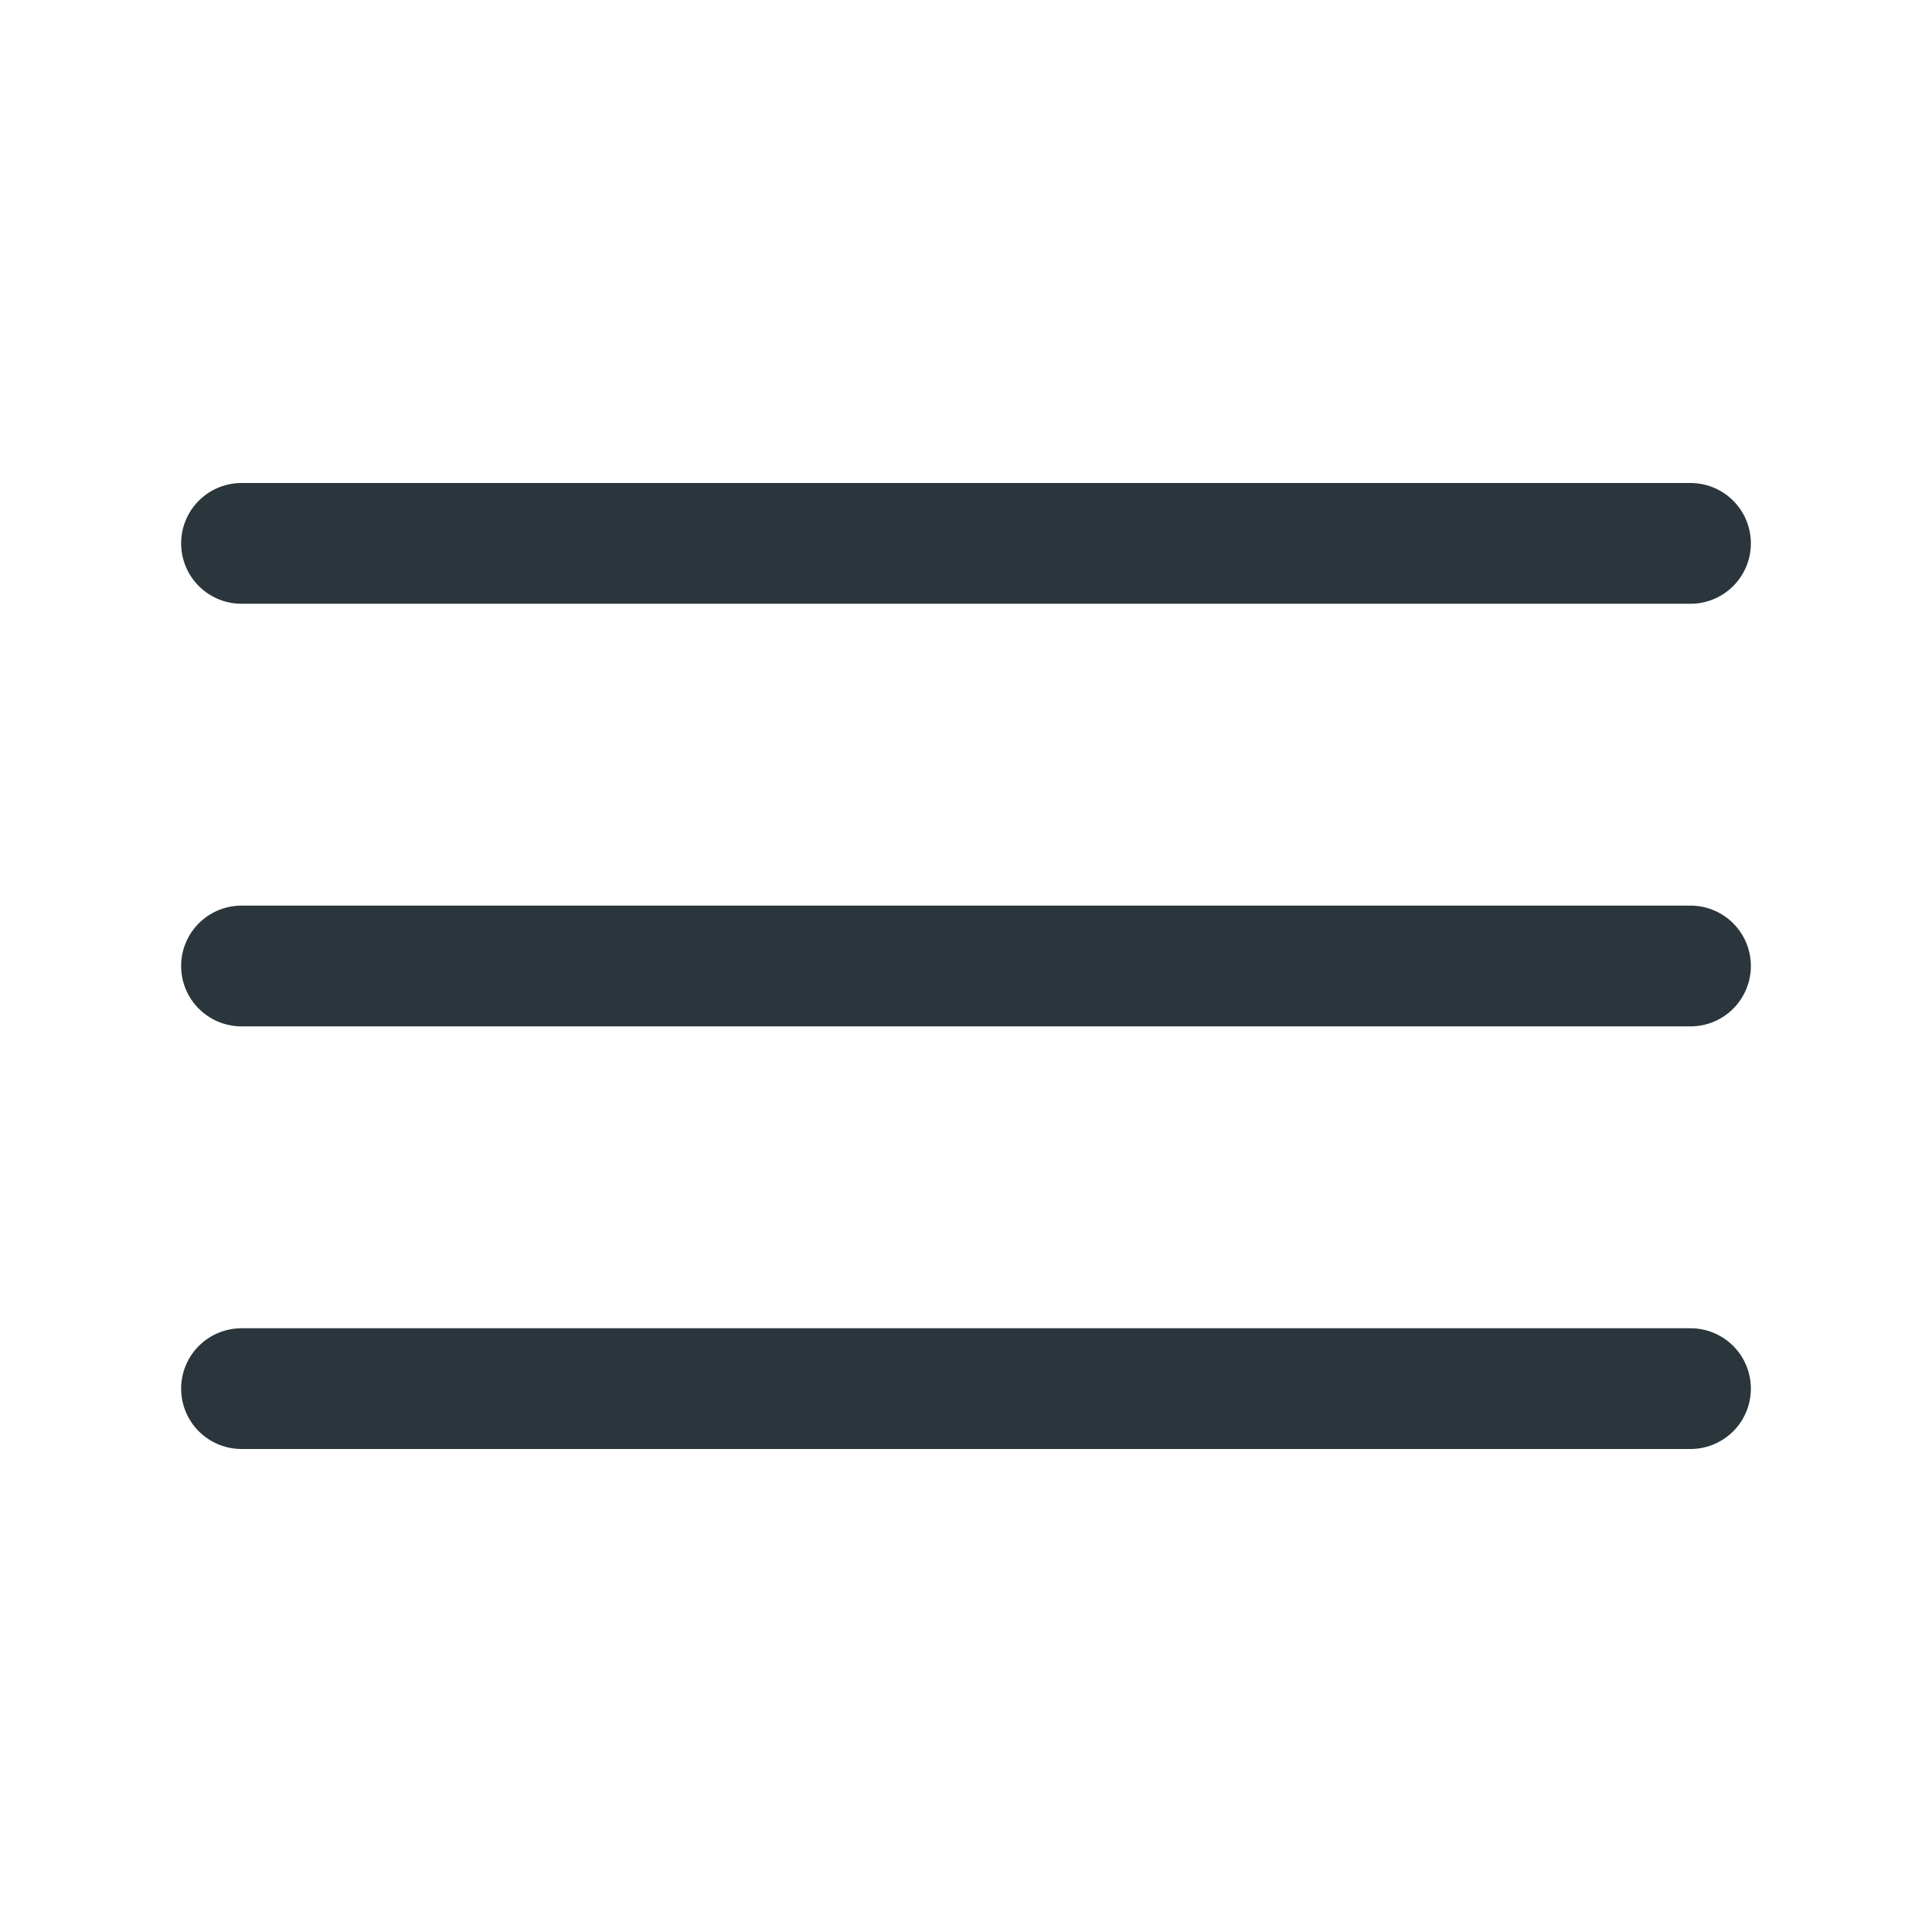
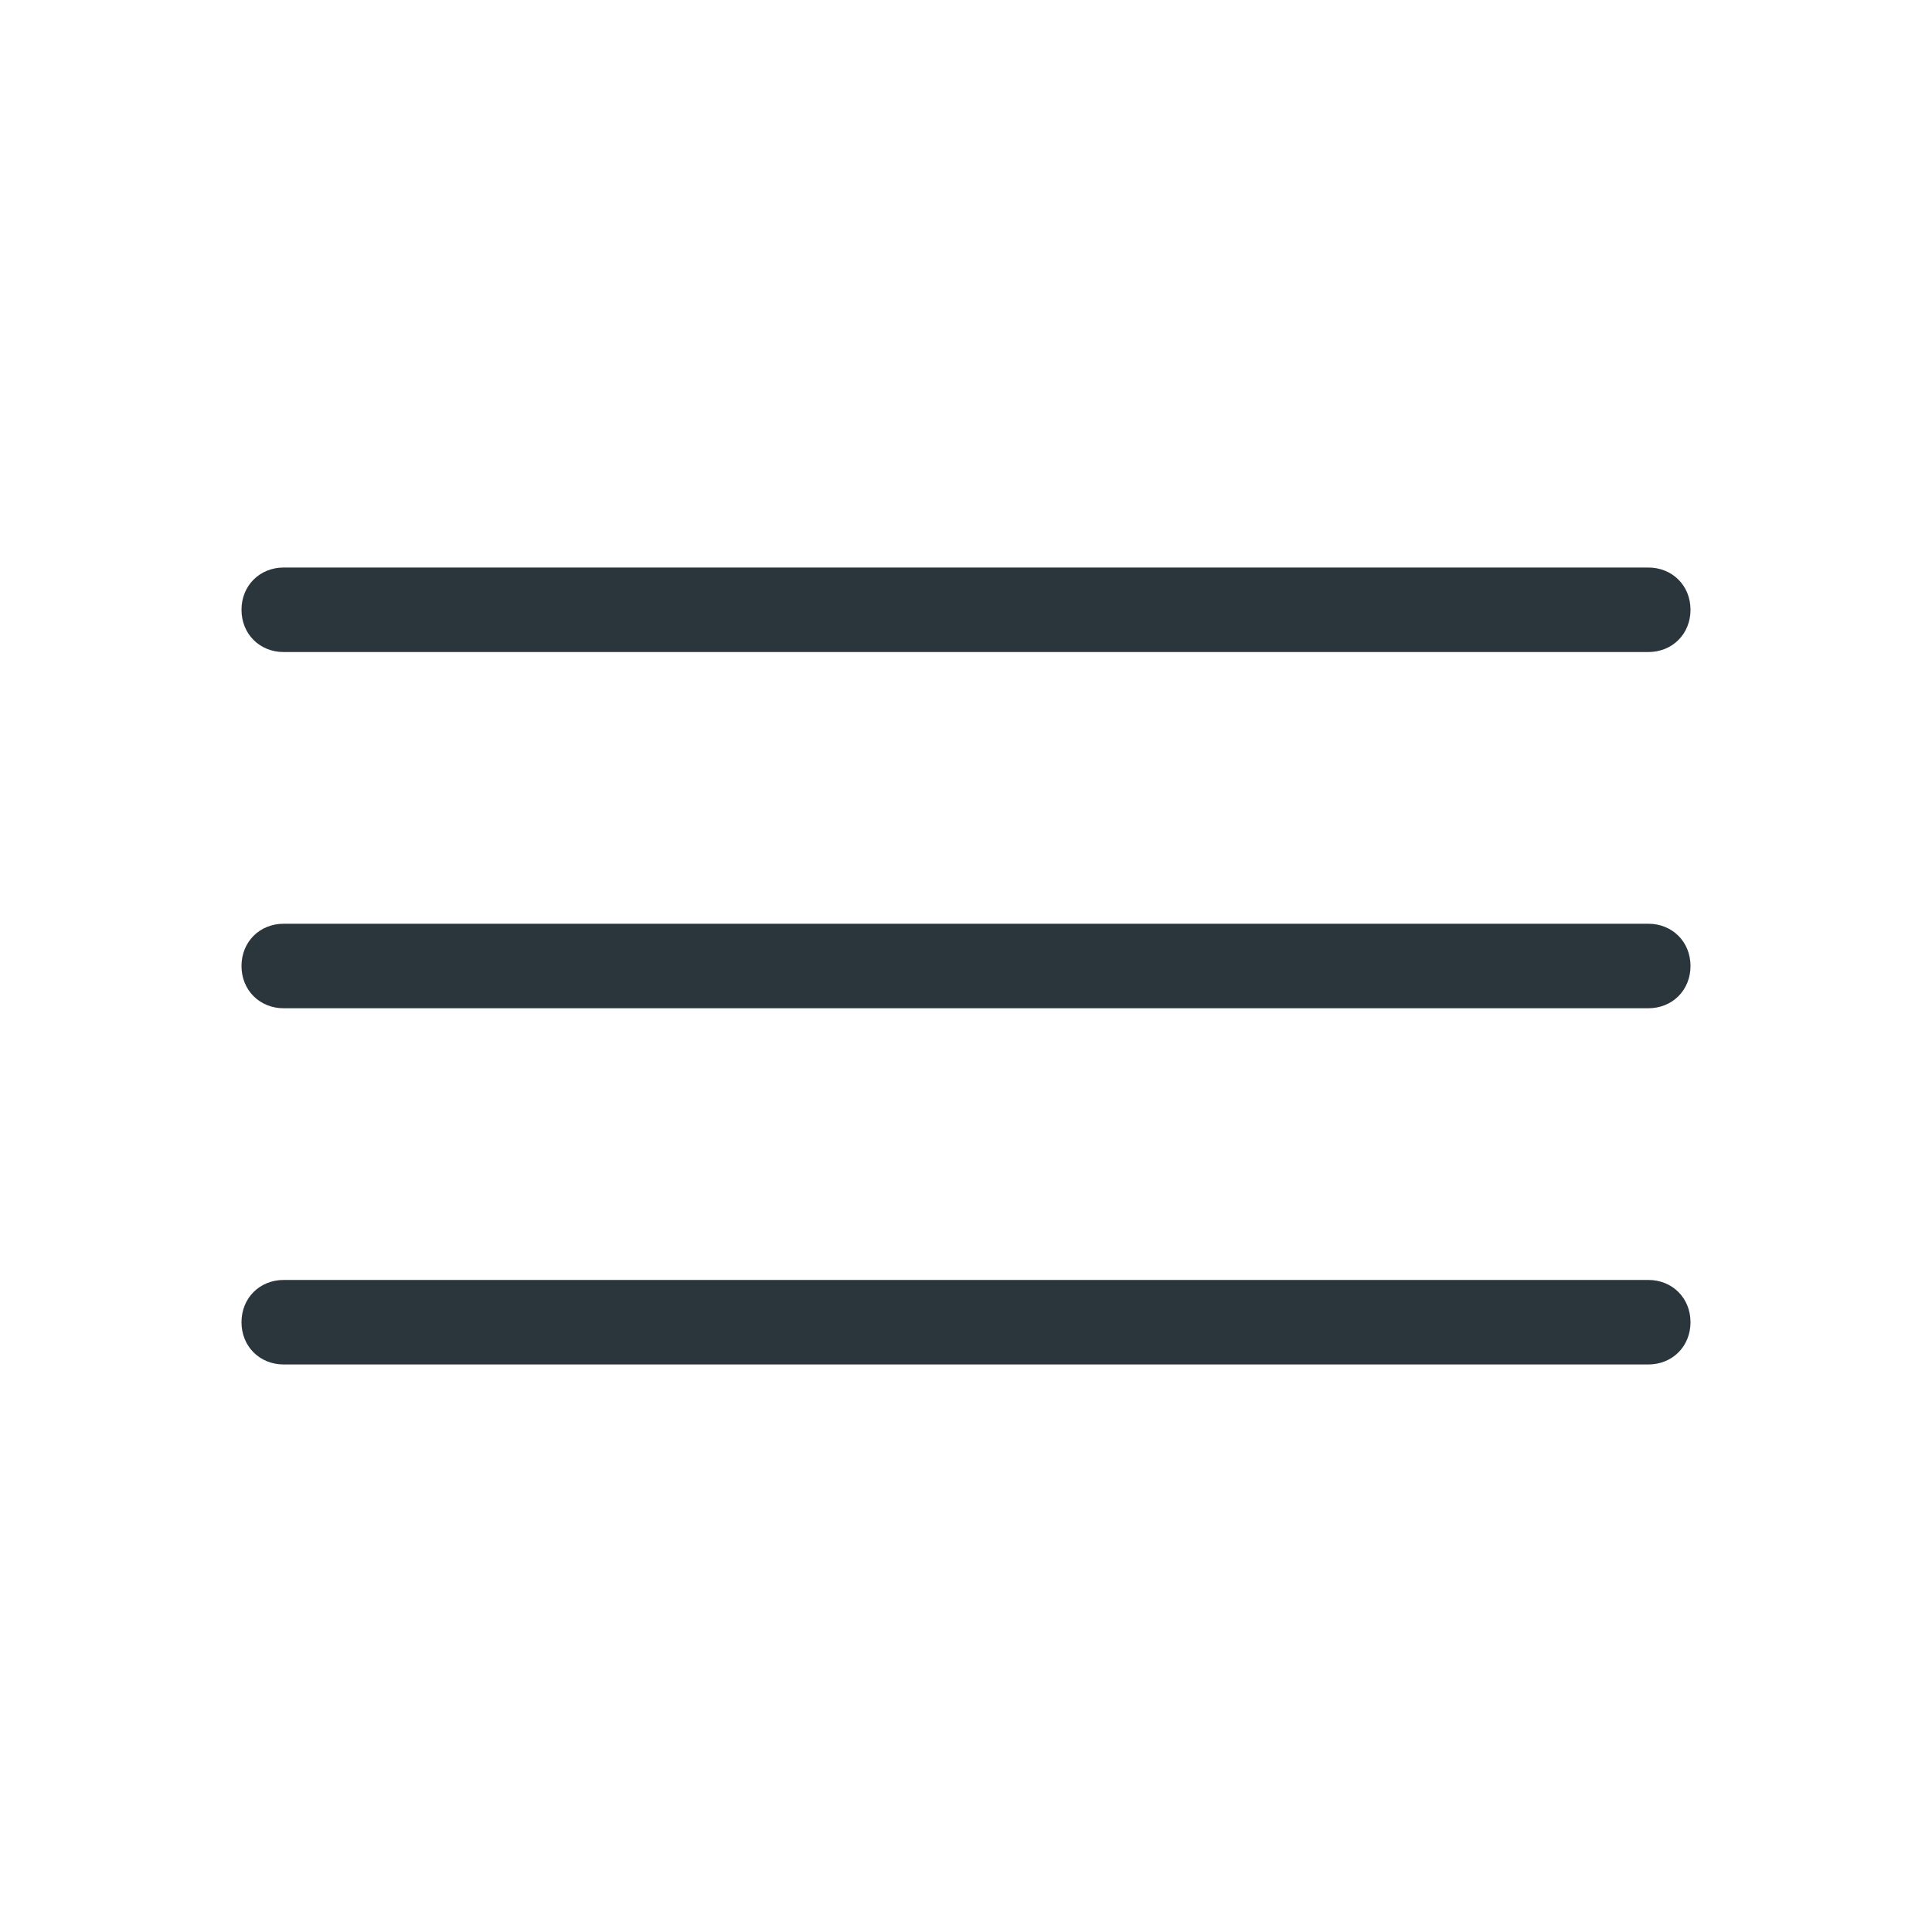
- <svg xmlns="http://www.w3.org/2000/svg" version="1.1" id="Layer_1" x="0px" y="0px" viewBox="-281 404.9 32 32" style="enable-background:new -281 404.9 32 32;" xml:space="preserve">
+ <svg xmlns="http://www.w3.org/2000/svg" version="1.1" id="Слой_1" x="0px" y="0px" viewBox="-213 405.4 32 32" style="enable-background:new -213 405.4 32 32;" xml:space="preserve">
  <style type="text/css">
- 	.st0{fill:#2A363B;stroke:#2A363B;stroke-width:2;stroke-linecap:round;stroke-miterlimit:10;}
+ 	.st0{fill:#2A363B;}
</style>
-   <g>
-     <line class="st0" x1="-277" y1="413.9" x2="-253" y2="413.9" />
-     <line class="st0" x1="-277" y1="420.9" x2="-253" y2="420.9" />
-     <line class="st0" x1="-277" y1="427.9" x2="-253" y2="427.9" />
-   </g>
+   <path class="st0" d="M-185.7,414.8h-22.6c-0.4,0-0.7,0.3-0.7,0.7c0,0.4,0.3,0.7,0.7,0.7h22.6c0.4,0,0.7-0.3,0.7-0.7  C-185,415.1-185.3,414.8-185.7,414.8z M-185.7,420.7h-22.6c-0.4,0-0.7,0.3-0.7,0.7c0,0.4,0.3,0.7,0.7,0.7h22.6  c0.4,0,0.7-0.3,0.7-0.7C-185,421-185.3,420.7-185.7,420.7z M-185,427.3c0-0.4-0.3-0.7-0.7-0.7h-22.6c-0.4,0-0.7,0.3-0.7,0.7  c0,0.4,0.3,0.7,0.7,0.7h22.6C-185.3,428-185,427.7-185,427.3z" />
</svg>
